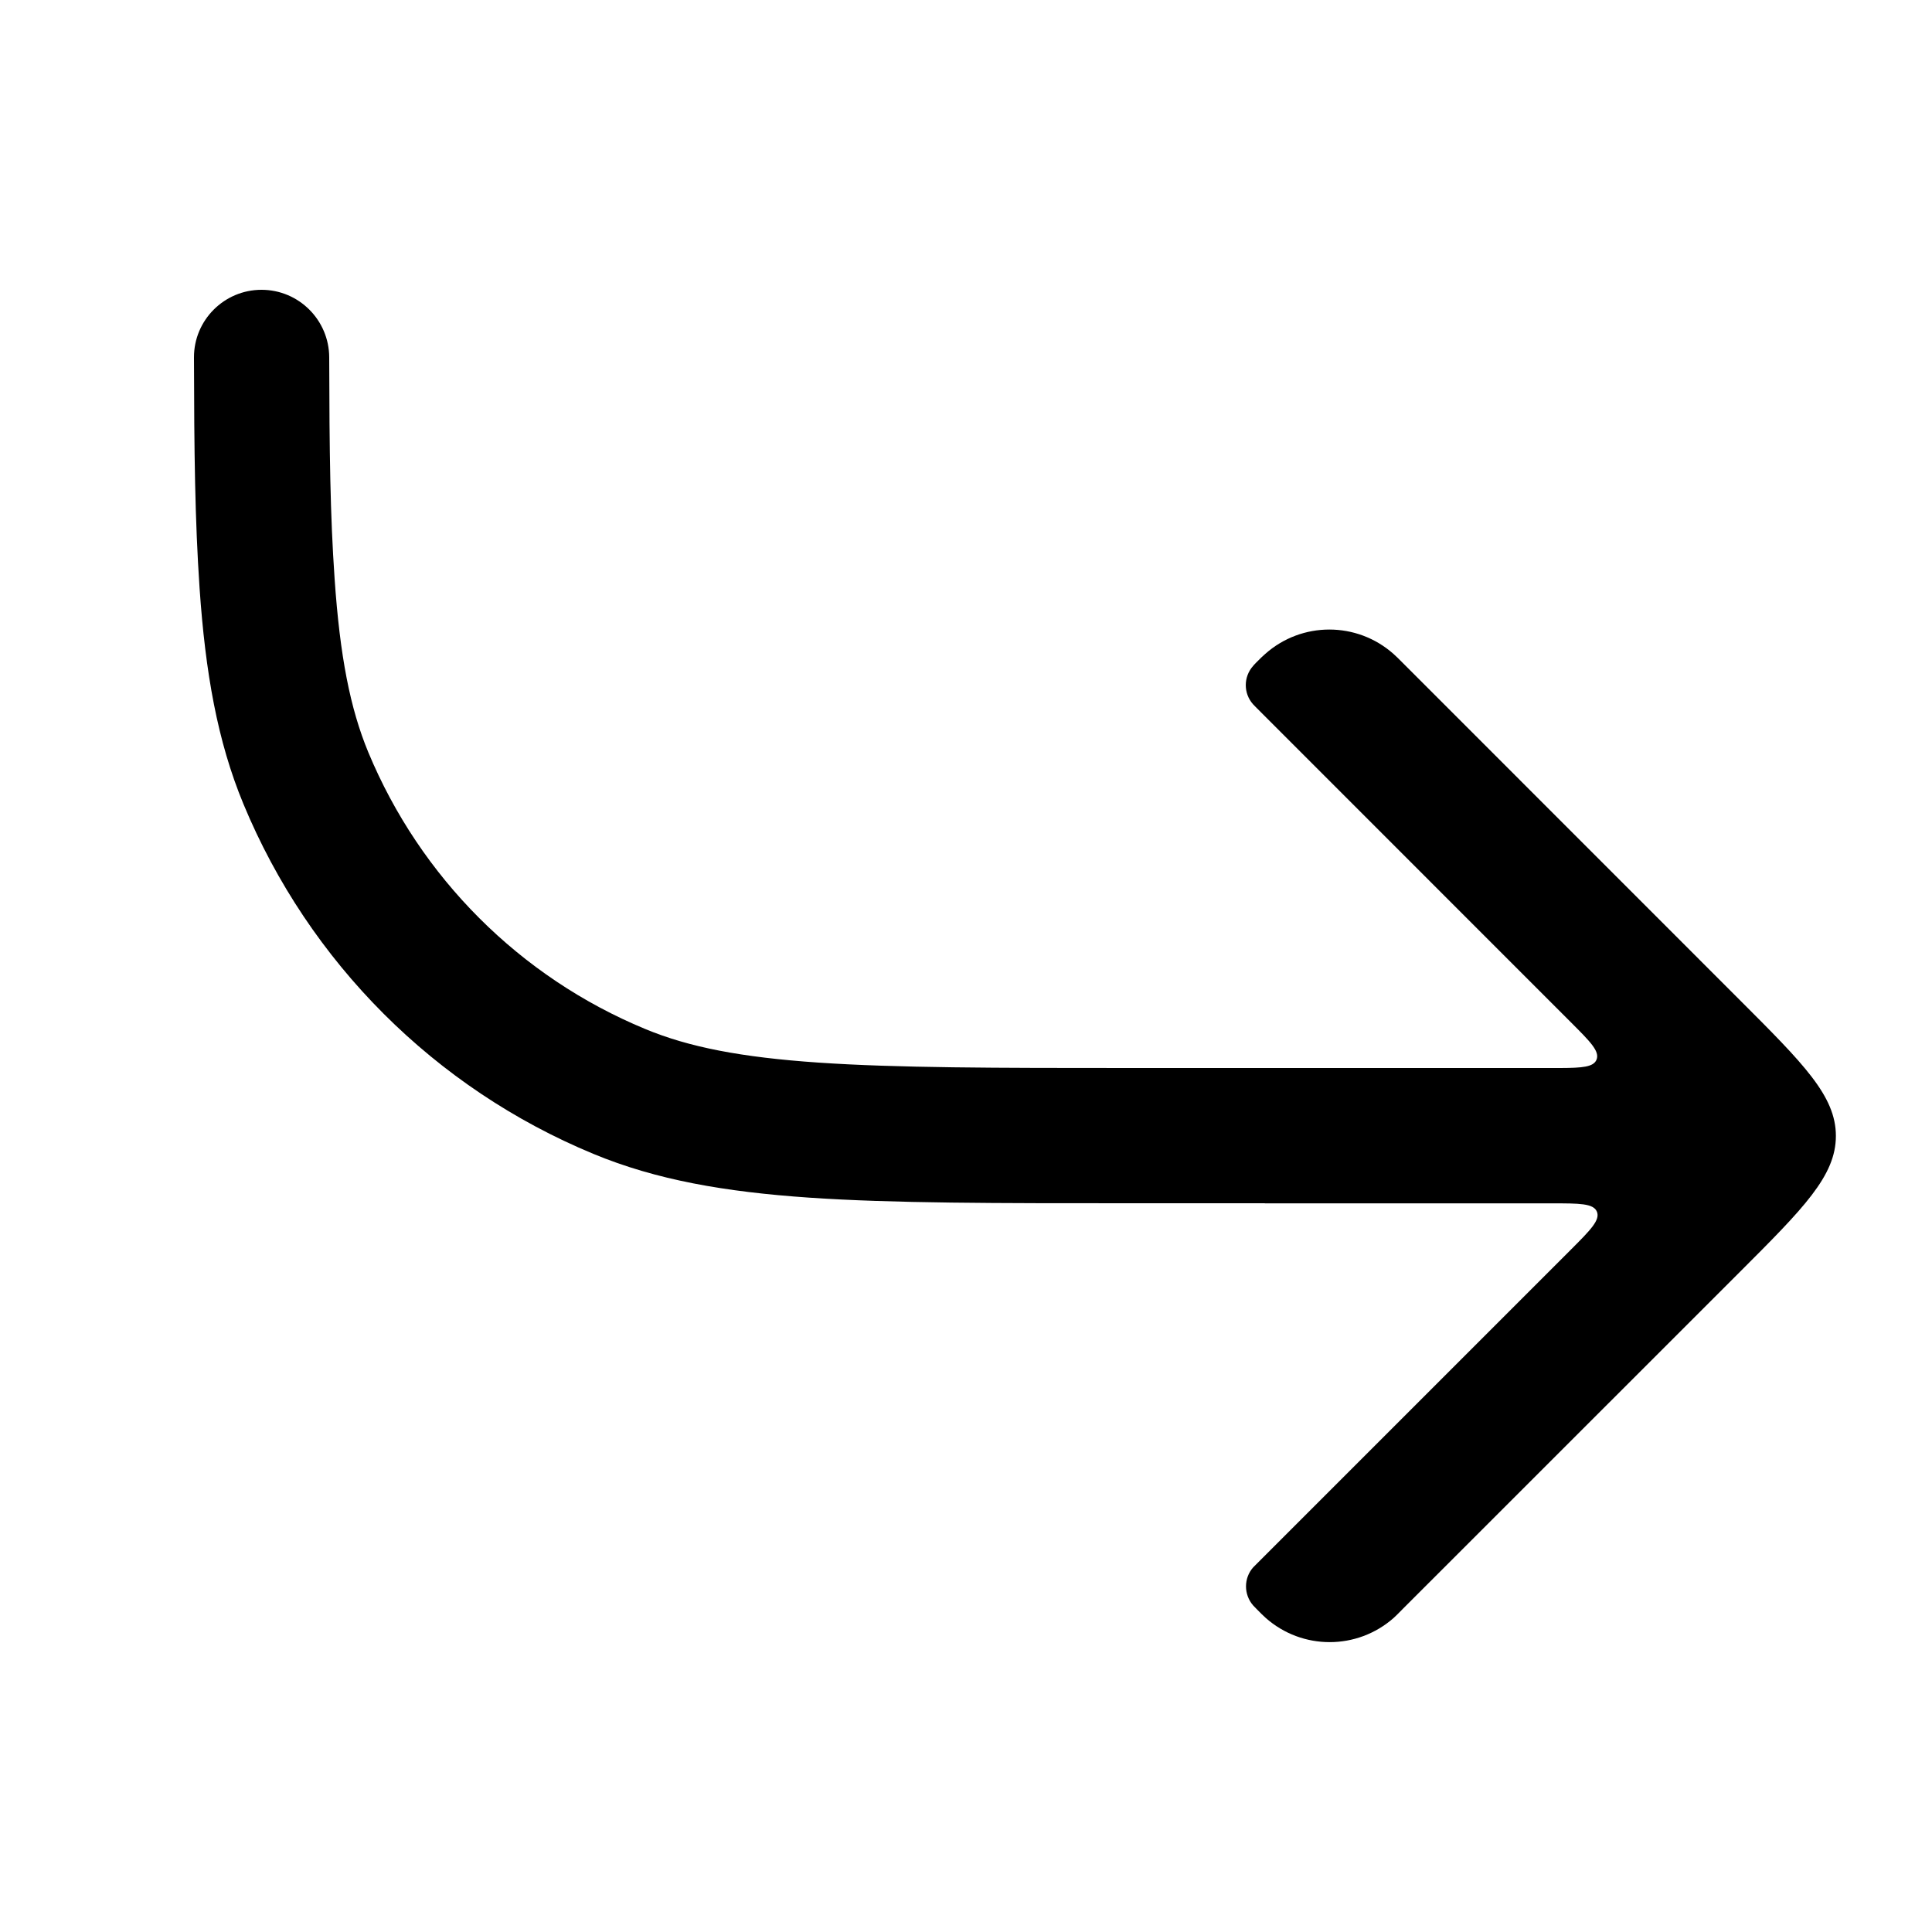
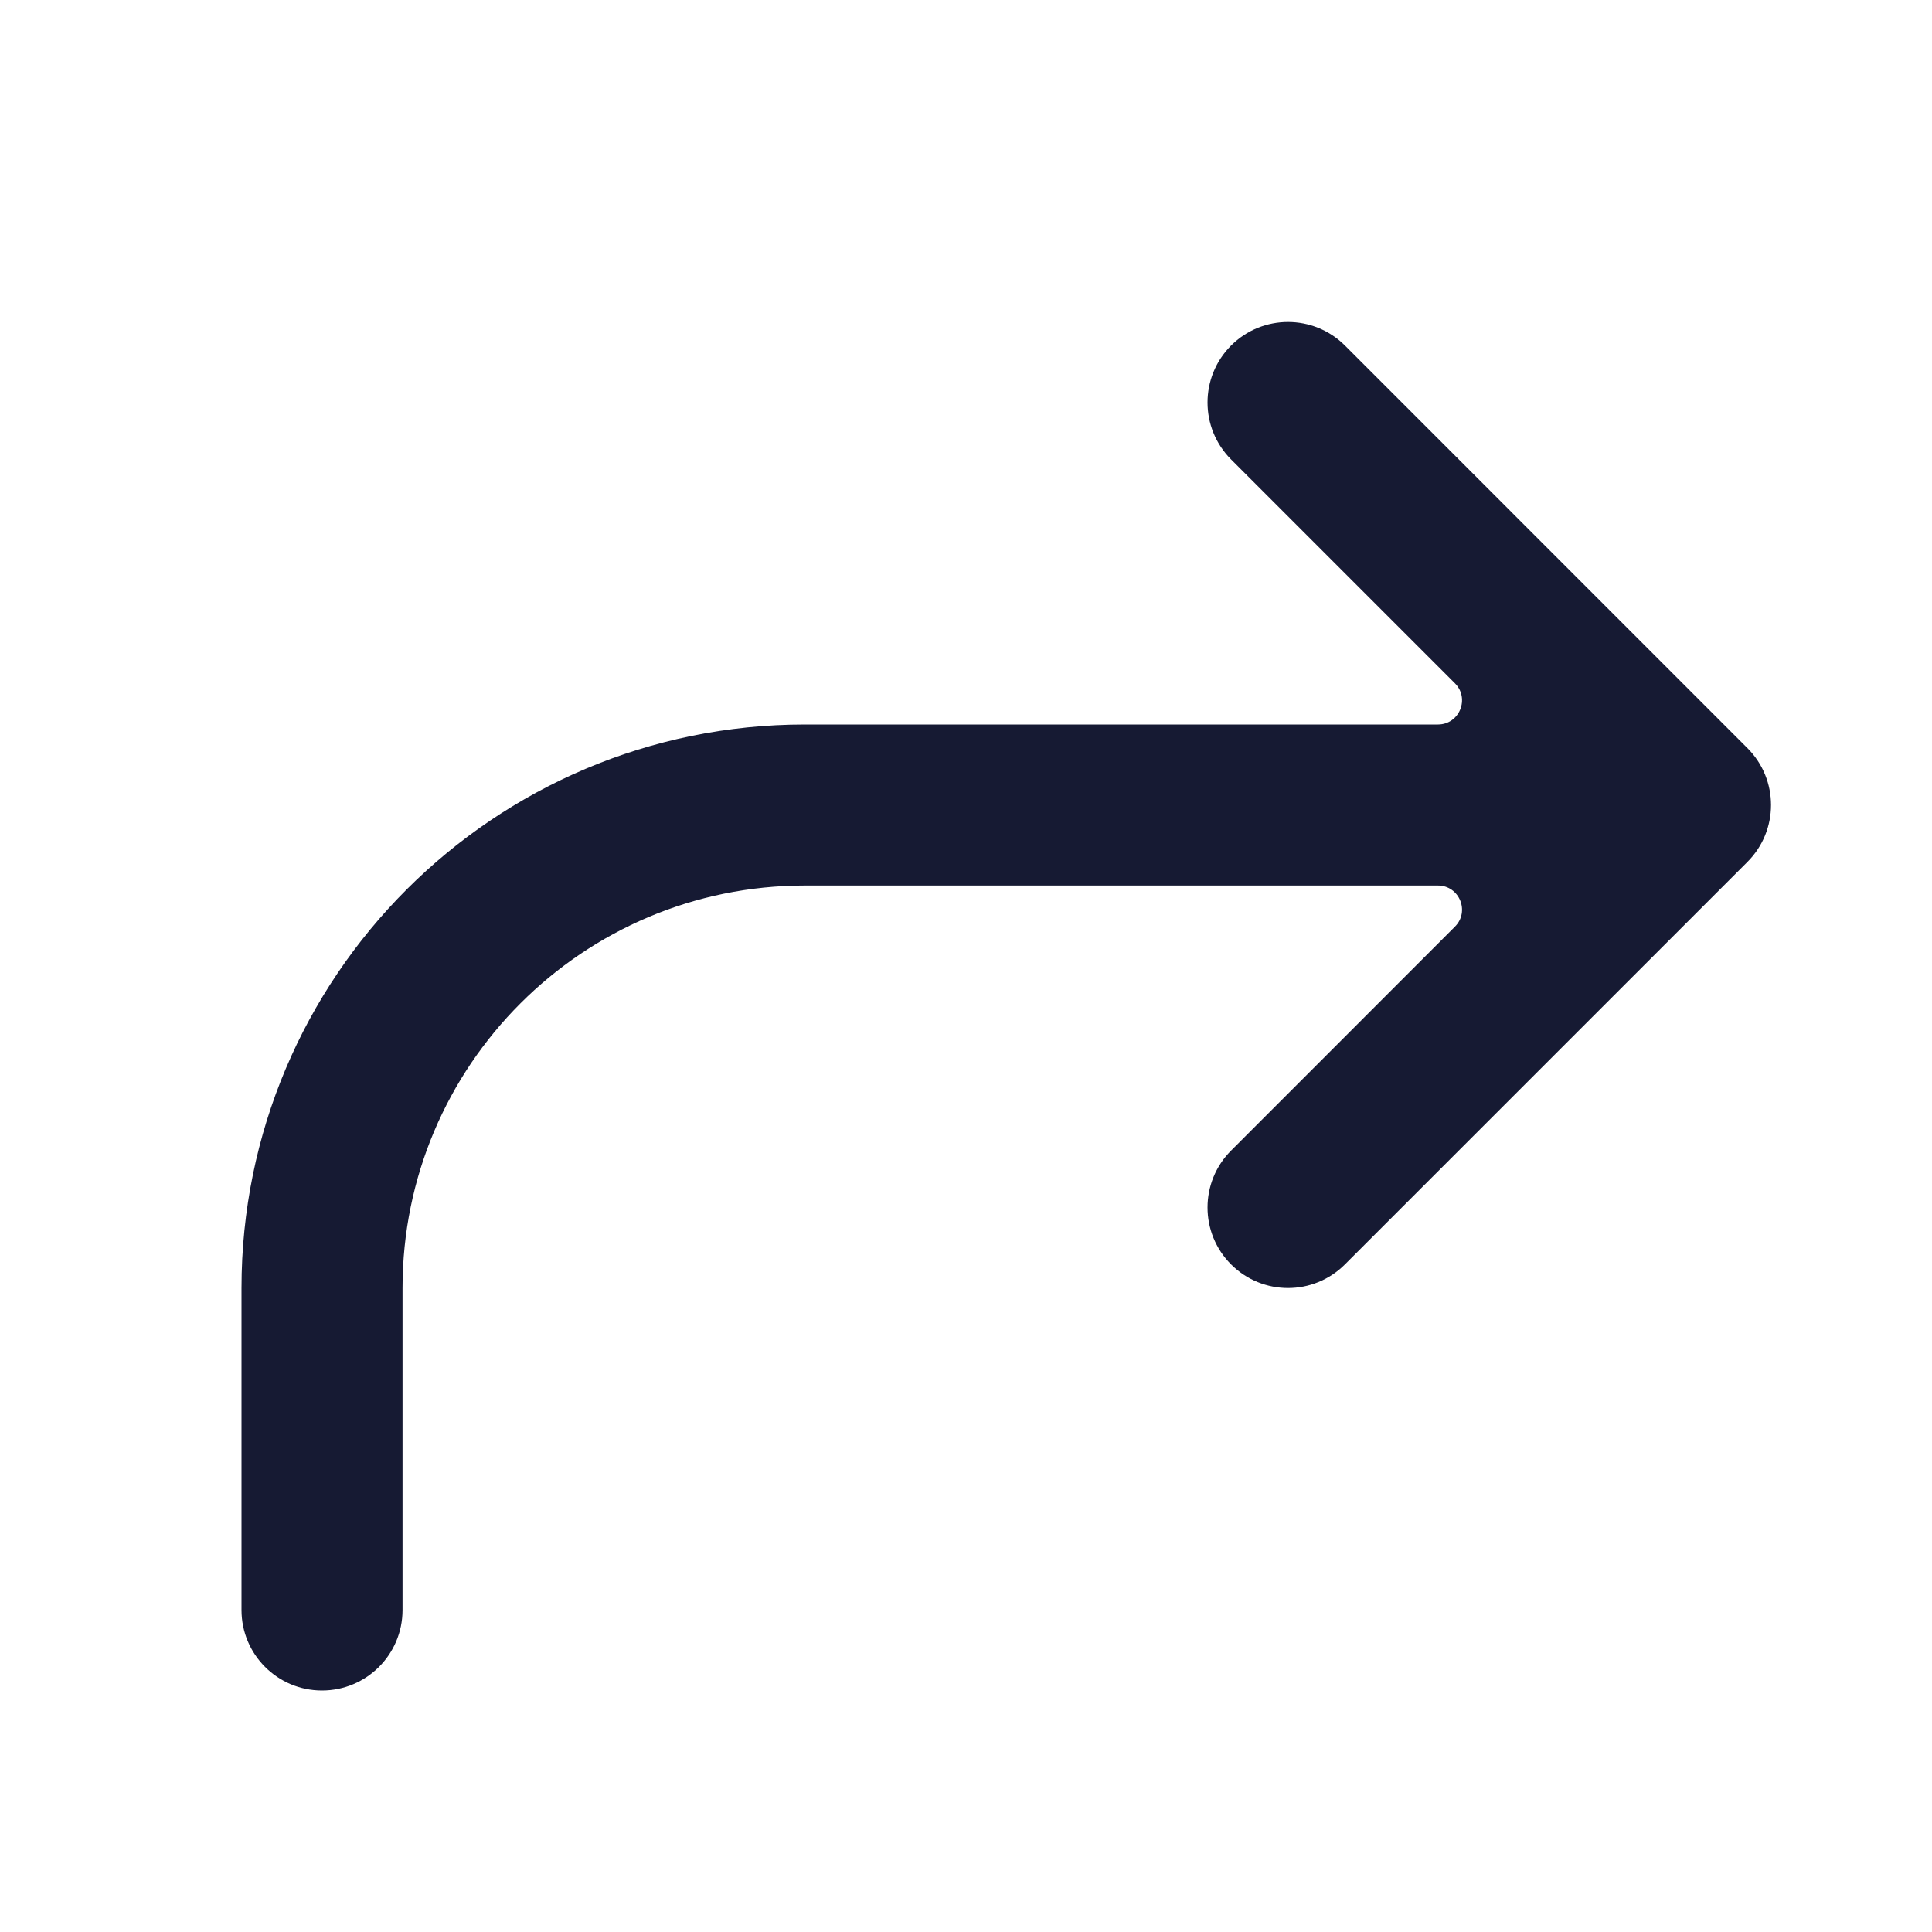
<svg xmlns="http://www.w3.org/2000/svg" preserveAspectRatio="none" overflow="visible" style="display: block;" width="20" height="20" viewBox="0 0 20 20" fill="none">
  <g id="Icon">
-     <path id="vector" d="M2.707 3C3.094 3 3.407 3.314 3.408 3.7C3.41 4.688 3.418 5.33 3.464 5.993C3.519 6.794 3.625 7.334 3.812 7.786C4.351 9.083 5.382 10.115 6.679 10.652C7.131 10.84 7.671 10.945 8.473 11C9.28 11.055 10.301 11.056 11.709 11.056H16.154C16.38 11.055 16.496 11.046 16.527 10.97C16.563 10.883 16.461 10.782 16.258 10.579L13 7.32C12.985 7.305 12.978 7.298 12.972 7.291C12.871 7.178 12.871 7.007 12.972 6.894C12.978 6.887 12.985 6.878 13 6.863C13.05 6.813 13.075 6.788 13.098 6.769C13.476 6.433 14.046 6.433 14.425 6.769C14.447 6.788 14.473 6.814 14.523 6.864L18.004 10.346C18.67 11.012 19.005 11.345 19.005 11.759C19.005 12.173 18.671 12.507 18.004 13.174L14.526 16.651C14.476 16.702 14.45 16.728 14.428 16.748C14.049 17.083 13.48 17.083 13.102 16.748C13.079 16.728 13.053 16.702 13.003 16.651C12.988 16.636 12.98 16.628 12.974 16.621C12.874 16.508 12.873 16.337 12.974 16.224L16.263 12.935C16.466 12.732 16.567 12.629 16.531 12.543C16.495 12.457 16.351 12.457 16.064 12.457H13.098C13.094 12.457 13.091 12.456 13.088 12.456H11.709C10.32 12.456 9.243 12.457 8.377 12.398C7.504 12.338 6.794 12.215 6.143 11.945C4.503 11.266 3.2 9.963 2.52 8.323C2.25 7.672 2.126 6.961 2.066 6.089C2.018 5.379 2.01 4.69 2.008 3.7C2.007 3.314 2.321 3 2.707 3Z" fill="black" />
+     <g transform="translate(20 0) scale(-1 1)">
+       <path id="vector" d="M7.256 11.911C7.581 12.236 7.581 12.764 7.256 13.089C6.93 13.415 6.403 13.415 6.077 13.089L1.911 8.923C1.585 8.597 1.585 8.07 1.911 7.744L6.077 3.577C6.403 3.252 6.93 3.252 7.256 3.577C7.581 3.903 7.581 4.43 7.256 4.756L4.939 7.073C4.781 7.231 4.893 7.5 5.115 7.5L11.667 7.5C14.888 7.5 17.5 10.112 17.5 13.333V16.667C17.5 17.127 17.127 17.5 16.667 17.5C16.206 17.5 15.833 17.127 15.833 16.667V13.333C15.833 11.032 13.968 9.167 11.667 9.167L5.115 9.167C4.893 9.167 4.781 9.436 4.939 9.593L7.256 11.911Z" fill="#161A33" />
+     </g>
  </g>
</svg>
